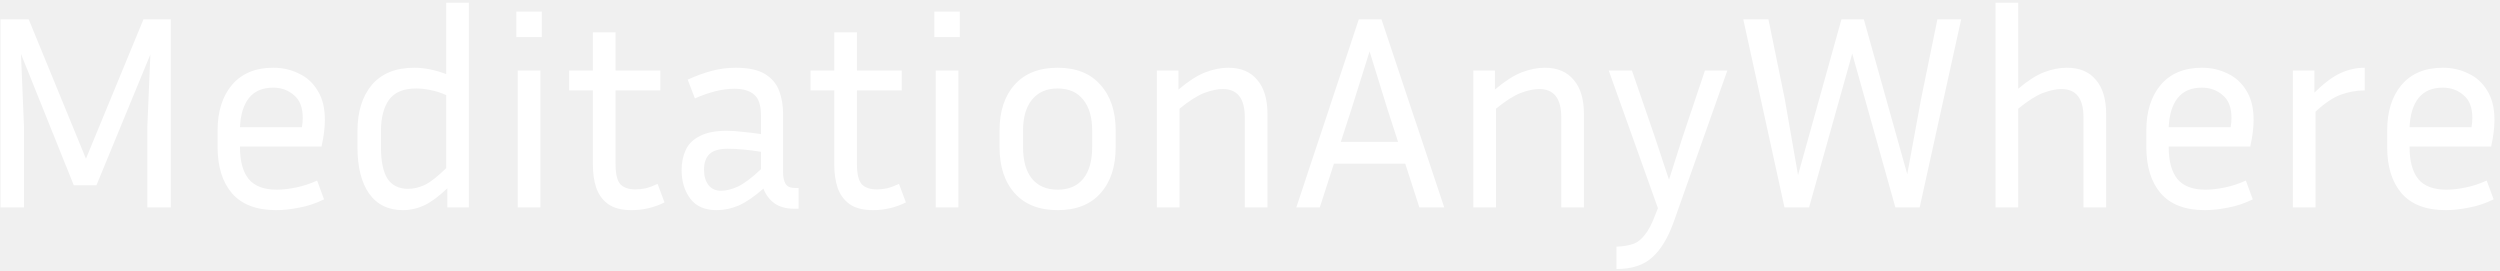
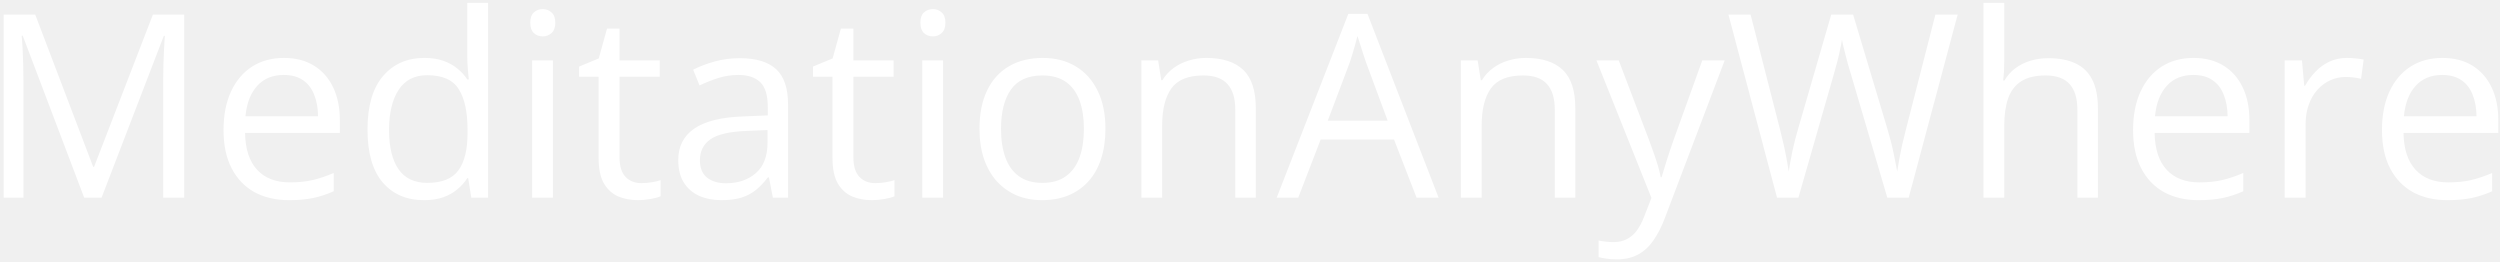
- <svg xmlns="http://www.w3.org/2000/svg" width="434" height="47" viewBox="0 0 434 47" fill="none">
-   <path d="M4.984 3.36L14.92 27.552L24.904 3.36H29.656V36H25.576V22.032L26.104 9.456L16.744 32.16H12.808L3.64 9.36L4.168 22.032V36H0.088V3.36H4.984ZM56.253 34.608C54.813 35.312 53.373 35.792 51.933 36.048C50.493 36.336 49.165 36.48 47.949 36.48C44.525 36.48 41.965 35.504 40.269 33.552C38.605 31.6 37.773 28.928 37.773 25.536V22.656C37.773 19.36 38.605 16.72 40.269 14.736C41.965 12.752 44.349 11.76 47.421 11.76C49.053 11.76 50.541 12.096 51.885 12.768C53.261 13.408 54.349 14.4 55.149 15.744C55.981 17.056 56.397 18.752 56.397 20.832C56.397 22.176 56.205 23.712 55.821 25.44H41.661V25.536C41.661 27.968 42.157 29.808 43.149 31.056C44.173 32.304 45.805 32.928 48.045 32.928C49.069 32.928 50.189 32.8 51.405 32.544C52.653 32.288 53.869 31.888 55.053 31.344L56.253 34.608ZM47.421 15.216C45.565 15.216 44.157 15.824 43.197 17.04C42.269 18.224 41.757 19.904 41.661 22.08H52.413C52.509 21.504 52.557 20.96 52.557 20.448C52.557 18.656 52.045 17.344 51.021 16.512C50.029 15.648 48.829 15.216 47.421 15.216ZM77.656 36V32.688C76.184 34.096 74.84 35.088 73.624 35.664C72.44 36.208 71.208 36.48 69.928 36.48C67.4 36.48 65.448 35.52 64.072 33.6C62.728 31.68 62.056 28.992 62.056 25.536V22.752C62.056 19.392 62.888 16.72 64.552 14.736C66.248 12.752 68.696 11.76 71.896 11.76C72.824 11.76 73.752 11.856 74.68 12.048C75.608 12.24 76.536 12.512 77.464 12.864V0.48H81.4V36H77.656ZM66.136 25.536C66.136 28.032 66.52 29.872 67.288 31.056C68.088 32.208 69.272 32.784 70.84 32.784C71.768 32.784 72.728 32.56 73.72 32.112C74.712 31.632 75.96 30.656 77.464 29.184V16.512C76.536 16.096 75.64 15.808 74.776 15.648C73.912 15.456 73.064 15.36 72.232 15.36C70.056 15.36 68.488 16.016 67.528 17.328C66.6 18.64 66.136 20.448 66.136 22.752V25.536ZM94.056 6.432H89.64V2.016H94.056V6.432ZM93.816 36H89.88V12.24H93.816V36ZM115.358 35.136C113.566 36.032 111.662 36.48 109.646 36.48C107.918 36.48 106.558 36.128 105.566 35.424C104.606 34.72 103.918 33.776 103.502 32.592C103.118 31.408 102.926 30.096 102.926 28.656V15.696H98.798V12.24H102.926V5.616H106.862V12.24H114.638V15.696H106.862V28.512C106.862 30.176 107.134 31.328 107.678 31.968C108.254 32.576 109.134 32.88 110.318 32.88C110.894 32.88 111.486 32.816 112.094 32.688C112.734 32.528 113.422 32.272 114.158 31.92L115.358 35.136ZM137.913 36.24C136.441 36.24 135.257 35.904 134.361 35.232C133.497 34.56 132.889 33.728 132.537 32.736C130.969 34.112 129.545 35.088 128.265 35.664C126.985 36.208 125.705 36.48 124.425 36.48C122.345 36.48 120.809 35.808 119.817 34.464C118.825 33.12 118.329 31.472 118.329 29.52C118.329 28.208 118.569 27.04 119.049 26.016C119.529 24.992 120.345 24.192 121.497 23.616C122.649 23.008 124.201 22.704 126.153 22.704C127.017 22.704 127.961 22.768 128.984 22.896C130.009 22.992 131.049 23.12 132.105 23.28V20.064C132.105 18.272 131.705 17.056 130.905 16.416C130.137 15.744 129.001 15.408 127.497 15.408C125.449 15.408 123.161 15.968 120.633 17.088L119.385 13.824C120.857 13.152 122.265 12.64 123.609 12.288C124.953 11.936 126.313 11.76 127.689 11.76C129.929 11.76 131.641 12.128 132.825 12.864C134.009 13.6 134.825 14.576 135.273 15.792C135.721 17.008 135.945 18.336 135.945 19.776V30.048C135.945 30.784 136.089 31.408 136.377 31.92C136.665 32.4 137.241 32.64 138.105 32.64H138.633V36.24H137.913ZM122.217 29.472C122.217 30.56 122.473 31.44 122.985 32.112C123.497 32.784 124.233 33.12 125.193 33.12C126.025 33.12 126.985 32.88 128.073 32.4C129.161 31.888 130.505 30.88 132.105 29.376V26.352C129.929 26 128.009 25.824 126.345 25.824C124.873 25.824 123.817 26.128 123.177 26.736C122.537 27.344 122.217 28.256 122.217 29.472ZM157.264 35.136C155.472 36.032 153.568 36.48 151.552 36.48C149.824 36.48 148.464 36.128 147.472 35.424C146.512 34.72 145.824 33.776 145.408 32.592C145.024 31.408 144.832 30.096 144.832 28.656V15.696H140.704V12.24H144.832V5.616H148.768V12.24H156.544V15.696H148.768V28.512C148.768 30.176 149.04 31.328 149.584 31.968C150.16 32.576 151.04 32.88 152.224 32.88C152.8 32.88 153.392 32.816 154 32.688C154.64 32.528 155.328 32.272 156.064 31.92L157.264 35.136ZM166.619 6.432H162.203V2.016H166.619V6.432ZM166.379 36H162.443V12.24H166.379V36ZM193.681 22.656V25.536C193.681 28.928 192.801 31.6 191.041 33.552C189.313 35.504 186.833 36.48 183.601 36.48C180.401 36.48 177.921 35.504 176.161 33.552C174.401 31.6 173.521 28.928 173.521 25.536V22.656C173.521 19.328 174.385 16.688 176.113 14.736C177.873 12.752 180.369 11.76 183.601 11.76C186.833 11.76 189.313 12.752 191.041 14.736C192.801 16.688 193.681 19.328 193.681 22.656ZM189.601 22.656C189.601 20.384 189.089 18.608 188.065 17.328C187.041 16.016 185.553 15.36 183.601 15.36C181.681 15.36 180.193 16.016 179.137 17.328C178.113 18.608 177.601 20.384 177.601 22.656V25.536C177.601 27.904 178.113 29.728 179.137 31.008C180.193 32.288 181.681 32.928 183.601 32.928C185.553 32.928 187.041 32.288 188.065 31.008C189.089 29.728 189.601 27.904 189.601 25.536V22.656ZM212.257 15.456C211.361 15.456 210.305 15.68 209.089 16.128C207.905 16.576 206.465 17.488 204.769 18.864V36H200.833V12.24H204.577V15.552C206.273 14.112 207.809 13.12 209.185 12.576C210.593 12.032 211.937 11.76 213.217 11.76C215.425 11.76 217.105 12.464 218.257 13.872C219.441 15.248 220.033 17.216 220.033 19.776V36H216.097V20.352C216.097 17.088 214.817 15.456 212.257 15.456ZM246.399 36L243.951 28.416H231.567L229.119 36H225.039L235.887 3.36H239.823L250.719 36H246.399ZM234.591 19.008L232.767 24.624H242.703L240.879 19.008L237.759 8.928L234.591 19.008ZM267.195 15.456C266.299 15.456 265.243 15.68 264.027 16.128C262.843 16.576 261.403 17.488 259.707 18.864V36H255.771V12.24H259.515V15.552C261.211 14.112 262.747 13.12 264.123 12.576C265.531 12.032 266.875 11.76 268.155 11.76C270.363 11.76 272.043 12.464 273.195 13.872C274.379 15.248 274.971 17.216 274.971 19.776V36H271.035V20.352C271.035 17.088 269.755 15.456 267.195 15.456ZM290.602 38.4C289.578 41.28 288.314 43.376 286.81 44.688C285.338 46.032 283.274 46.704 280.618 46.704V42.816C281.706 42.784 282.634 42.64 283.402 42.384C284.202 42.128 284.906 41.6 285.514 40.8C286.154 40.032 286.762 38.88 287.338 37.344L287.818 36.144L279.274 12.24H283.306L287.29 23.808L289.738 31.2L292.09 23.808L295.978 12.24H299.866L290.602 38.4ZM309.834 17.184L312.138 30.384L319.674 3.36H323.562L331.098 30.24L333.498 17.184L336.33 3.36H340.458L333.258 36H329.034L321.546 9.312L314.058 36H309.786L302.634 3.36H307.002L309.834 17.184ZM357.851 15.456C356.955 15.456 355.899 15.68 354.683 16.128C353.499 16.576 352.059 17.488 350.363 18.864V36H346.427V0.48H350.363V15.408C352.027 14 353.531 13.04 354.875 12.528C356.219 12.016 357.531 11.76 358.811 11.76C361.019 11.76 362.699 12.464 363.851 13.872C365.035 15.248 365.627 17.216 365.627 19.776V36H361.691V20.352C361.691 17.088 360.411 15.456 357.851 15.456ZM391.081 34.608C389.641 35.312 388.201 35.792 386.761 36.048C385.321 36.336 383.993 36.48 382.777 36.48C379.353 36.48 376.793 35.504 375.097 33.552C373.433 31.6 372.601 28.928 372.601 25.536V22.656C372.601 19.36 373.433 16.72 375.097 14.736C376.793 12.752 379.177 11.76 382.249 11.76C383.881 11.76 385.369 12.096 386.713 12.768C388.089 13.408 389.177 14.4 389.977 15.744C390.809 17.056 391.225 18.752 391.225 20.832C391.225 22.176 391.033 23.712 390.649 25.44H376.489V25.536C376.489 27.968 376.985 29.808 377.977 31.056C379.001 32.304 380.633 32.928 382.873 32.928C383.897 32.928 385.017 32.8 386.233 32.544C387.481 32.288 388.697 31.888 389.881 31.344L391.081 34.608ZM382.249 15.216C380.393 15.216 378.985 15.824 378.025 17.04C377.097 18.224 376.585 19.904 376.489 22.08H387.241C387.337 21.504 387.385 20.96 387.385 20.448C387.385 18.656 386.873 17.344 385.849 16.512C384.857 15.648 383.657 15.216 382.249 15.216ZM410.517 15.696C409.077 15.696 407.669 15.952 406.293 16.464C404.949 16.976 403.509 17.952 401.973 19.392V36H398.037V12.24H401.781V16.08C403.413 14.48 404.901 13.36 406.245 12.72C407.621 12.08 409.045 11.76 410.517 11.76V15.696ZM432.894 34.608C431.454 35.312 430.014 35.792 428.574 36.048C427.134 36.336 425.806 36.48 424.59 36.48C421.166 36.48 418.606 35.504 416.91 33.552C415.246 31.6 414.414 28.928 414.414 25.536V22.656C414.414 19.36 415.246 16.72 416.91 14.736C418.606 12.752 420.99 11.76 424.062 11.76C425.694 11.76 427.182 12.096 428.526 12.768C429.902 13.408 430.99 14.4 431.79 15.744C432.622 17.056 433.038 18.752 433.038 20.832C433.038 22.176 432.846 23.712 432.462 25.44H418.302V25.536C418.302 27.968 418.798 29.808 419.79 31.056C420.814 32.304 422.446 32.928 424.686 32.928C425.71 32.928 426.83 32.8 428.046 32.544C429.294 32.288 430.51 31.888 431.694 31.344L432.894 34.608ZM424.062 15.216C422.206 15.216 420.798 15.824 419.838 17.04C418.91 18.224 418.398 19.904 418.302 22.08H429.054C429.15 21.504 429.198 20.96 429.198 20.448C429.198 18.656 428.686 17.344 427.662 16.512C426.67 15.648 425.47 15.216 424.062 15.216Z" fill="white" />
+ <svg xmlns="http://www.w3.org/2000/svg" width="468" height="49" viewBox="0 0 468 49" fill="none">
+   <path d="M15.758 37L4.25 6.672H4.062C4.125 7.312 4.18 8.094 4.227 9.016C4.273 9.938 4.312 10.945 4.344 12.039C4.375 13.117 4.391 14.219 4.391 15.344V37H0.688V2.734H6.594L17.445 31.234H17.609L28.625 2.734H34.484V37H30.547V15.062C30.547 14.047 30.562 13.031 30.594 12.016C30.625 10.984 30.664 10.016 30.711 9.109C30.758 8.188 30.805 7.391 30.852 6.719H30.664L19.016 37H15.758ZM53.164 10.844C55.352 10.844 57.227 11.328 58.789 12.297C60.352 13.266 61.547 14.625 62.375 16.375C63.203 18.109 63.617 20.141 63.617 22.469V24.883H45.875C45.922 27.898 46.672 30.195 48.125 31.773C49.578 33.352 51.625 34.141 54.266 34.141C55.891 34.141 57.328 33.992 58.578 33.695C59.828 33.398 61.125 32.961 62.469 32.383V35.805C61.172 36.383 59.883 36.805 58.602 37.07C57.336 37.336 55.836 37.469 54.102 37.469C51.633 37.469 49.477 36.969 47.633 35.969C45.805 34.953 44.383 33.469 43.367 31.516C42.352 29.562 41.844 27.172 41.844 24.344C41.844 21.578 42.305 19.188 43.227 17.172C44.164 15.141 45.477 13.578 47.164 12.484C48.867 11.391 50.867 10.844 53.164 10.844ZM53.117 14.031C51.039 14.031 49.383 14.711 48.148 16.07C46.914 17.43 46.18 19.328 45.945 21.766H59.539C59.523 20.234 59.281 18.891 58.812 17.734C58.359 16.562 57.664 15.656 56.727 15.016C55.789 14.359 54.586 14.031 53.117 14.031ZM79.367 37.469C76.117 37.469 73.539 36.359 71.633 34.141C69.742 31.922 68.797 28.625 68.797 24.25C68.797 19.828 69.766 16.492 71.703 14.242C73.641 11.977 76.219 10.844 79.438 10.844C80.797 10.844 81.984 11.023 83 11.383C84.016 11.742 84.891 12.227 85.625 12.836C86.359 13.43 86.977 14.109 87.477 14.875H87.758C87.695 14.391 87.633 13.727 87.57 12.883C87.508 12.039 87.477 11.352 87.477 10.82V0.531H91.367V37H88.227L87.641 33.344H87.477C86.992 34.109 86.375 34.805 85.625 35.43C84.891 36.055 84.008 36.555 82.977 36.93C81.961 37.289 80.758 37.469 79.367 37.469ZM79.977 34.234C82.727 34.234 84.672 33.453 85.812 31.891C86.953 30.328 87.523 28.008 87.523 24.93V24.227C87.523 20.961 86.977 18.453 85.883 16.703C84.805 14.953 82.836 14.078 79.977 14.078C77.586 14.078 75.797 15 74.609 16.844C73.422 18.672 72.828 21.172 72.828 24.344C72.828 27.5 73.414 29.938 74.586 31.656C75.773 33.375 77.57 34.234 79.977 34.234ZM103.508 11.312V37H99.617V11.312H103.508ZM101.609 1.703C102.25 1.703 102.797 1.914 103.25 2.336C103.719 2.742 103.953 3.383 103.953 4.258C103.953 5.117 103.719 5.758 103.25 6.18C102.797 6.602 102.25 6.812 101.609 6.812C100.938 6.812 100.375 6.602 99.922 6.18C99.484 5.758 99.266 5.117 99.266 4.258C99.266 3.383 99.484 2.742 99.922 2.336C100.375 1.914 100.938 1.703 101.609 1.703ZM120.055 34.281C120.695 34.281 121.352 34.227 122.023 34.117C122.695 34.008 123.242 33.875 123.664 33.719V36.742C123.211 36.945 122.578 37.117 121.766 37.258C120.969 37.398 120.188 37.469 119.422 37.469C118.062 37.469 116.828 37.234 115.719 36.766C114.609 36.281 113.719 35.469 113.047 34.328C112.391 33.188 112.062 31.609 112.062 29.594V14.359H108.406V12.461L112.086 10.938L113.633 5.359H115.977V11.312H123.5V14.359H115.977V29.477C115.977 31.086 116.344 32.289 117.078 33.086C117.828 33.883 118.82 34.281 120.055 34.281ZM138.477 10.891C141.539 10.891 143.812 11.578 145.297 12.953C146.781 14.328 147.523 16.523 147.523 19.539V37H144.688L143.938 33.203H143.75C143.031 34.141 142.281 34.93 141.5 35.57C140.719 36.195 139.812 36.672 138.781 37C137.766 37.312 136.516 37.469 135.031 37.469C133.469 37.469 132.078 37.195 130.859 36.648C129.656 36.102 128.703 35.273 128 34.164C127.312 33.055 126.969 31.648 126.969 29.945C126.969 27.383 127.984 25.414 130.016 24.039C132.047 22.664 135.141 21.914 139.297 21.789L143.727 21.602V20.031C143.727 17.812 143.25 16.258 142.297 15.367C141.344 14.477 140 14.031 138.266 14.031C136.922 14.031 135.641 14.227 134.422 14.617C133.203 15.008 132.047 15.469 130.953 16L129.758 13.047C130.914 12.453 132.242 11.945 133.742 11.523C135.242 11.102 136.82 10.891 138.477 10.891ZM143.68 24.344L139.766 24.508C136.562 24.633 134.305 25.156 132.992 26.078C131.68 27 131.023 28.305 131.023 29.992C131.023 31.461 131.469 32.547 132.359 33.25C133.25 33.953 134.43 34.305 135.898 34.305C138.18 34.305 140.047 33.672 141.5 32.406C142.953 31.141 143.68 29.242 143.68 26.711V24.344ZM163.836 34.281C164.477 34.281 165.133 34.227 165.805 34.117C166.477 34.008 167.023 33.875 167.445 33.719V36.742C166.992 36.945 166.359 37.117 165.547 37.258C164.75 37.398 163.969 37.469 163.203 37.469C161.844 37.469 160.609 37.234 159.5 36.766C158.391 36.281 157.5 35.469 156.828 34.328C156.172 33.188 155.844 31.609 155.844 29.594V14.359H152.188V12.461L155.867 10.938L157.414 5.359H159.758V11.312H167.281V14.359H159.758V29.477C159.758 31.086 160.125 32.289 160.859 33.086C161.609 33.883 162.602 34.281 163.836 34.281ZM176.539 11.312V37H172.648V11.312H176.539ZM174.641 1.703C175.281 1.703 175.828 1.914 176.281 2.336C176.75 2.742 176.984 3.383 176.984 4.258C176.984 5.117 176.75 5.758 176.281 6.18C175.828 6.602 175.281 6.812 174.641 6.812C173.969 6.812 173.406 6.602 172.953 6.18C172.516 5.758 172.297 5.117 172.297 4.258C172.297 3.383 172.516 2.742 172.953 2.336C173.406 1.914 173.969 1.703 174.641 1.703ZM206.938 24.109C206.938 26.219 206.664 28.102 206.117 29.758C205.57 31.414 204.781 32.812 203.75 33.953C202.719 35.094 201.469 35.969 200 36.578C198.547 37.172 196.898 37.469 195.055 37.469C193.336 37.469 191.758 37.172 190.32 36.578C188.898 35.969 187.664 35.094 186.617 33.953C185.586 32.812 184.781 31.414 184.203 29.758C183.641 28.102 183.359 26.219 183.359 24.109C183.359 21.297 183.836 18.906 184.789 16.938C185.742 14.953 187.102 13.445 188.867 12.414C190.648 11.367 192.766 10.844 195.219 10.844C197.562 10.844 199.609 11.367 201.359 12.414C203.125 13.461 204.492 14.977 205.461 16.961C206.445 18.93 206.938 21.312 206.938 24.109ZM187.391 24.109C187.391 26.172 187.664 27.961 188.211 29.477C188.758 30.992 189.602 32.164 190.742 32.992C191.883 33.82 193.352 34.234 195.148 34.234C196.93 34.234 198.391 33.82 199.531 32.992C200.688 32.164 201.539 30.992 202.086 29.477C202.633 27.961 202.906 26.172 202.906 24.109C202.906 22.062 202.633 20.297 202.086 18.812C201.539 17.312 200.695 16.156 199.555 15.344C198.414 14.531 196.938 14.125 195.125 14.125C192.453 14.125 190.492 15.008 189.242 16.773C188.008 18.539 187.391 20.984 187.391 24.109ZM225.828 10.844C228.875 10.844 231.18 11.594 232.742 13.094C234.305 14.578 235.086 16.969 235.086 20.266V37H231.242V20.523C231.242 18.383 230.75 16.781 229.766 15.719C228.797 14.656 227.305 14.125 225.289 14.125C222.445 14.125 220.445 14.93 219.289 16.539C218.133 18.148 217.555 20.484 217.555 23.547V37H213.664V11.312H216.805L217.391 15.016H217.602C218.148 14.109 218.844 13.352 219.688 12.742C220.531 12.117 221.477 11.648 222.523 11.336C223.57 11.008 224.672 10.844 225.828 10.844ZM265.18 37L260.961 26.125H247.227L243.031 37H239L252.406 2.594H255.992L269.305 37H265.18ZM259.766 22.586L255.758 11.781C255.664 11.5 255.508 11.039 255.289 10.398C255.086 9.758 254.875 9.094 254.656 8.406C254.438 7.719 254.258 7.164 254.117 6.742C253.961 7.383 253.789 8.023 253.602 8.664C253.43 9.289 253.258 9.875 253.086 10.422C252.914 10.953 252.766 11.406 252.641 11.781L248.562 22.586H259.766ZM285.641 10.844C288.688 10.844 290.992 11.594 292.555 13.094C294.117 14.578 294.898 16.969 294.898 20.266V37H291.055V20.523C291.055 18.383 290.562 16.781 289.578 15.719C288.609 14.656 287.117 14.125 285.102 14.125C282.258 14.125 280.258 14.93 279.102 16.539C277.945 18.148 277.367 20.484 277.367 23.547V37H273.477V11.312H276.617L277.203 15.016H277.414C277.961 14.109 278.656 13.352 279.5 12.742C280.344 12.117 281.289 11.648 282.336 11.336C283.383 11.008 284.484 10.844 285.641 10.844ZM298.859 11.312H303.031L308.703 26.219C309.031 27.094 309.336 27.938 309.617 28.75C309.898 29.547 310.148 30.312 310.367 31.047C310.586 31.781 310.758 32.492 310.883 33.18H311.047C311.266 32.398 311.578 31.375 311.984 30.109C312.391 28.828 312.828 27.523 313.297 26.195L318.664 11.312H322.859L311.68 40.773C311.086 42.352 310.391 43.727 309.594 44.898C308.812 46.07 307.859 46.969 306.734 47.594C305.609 48.234 304.25 48.555 302.656 48.555C301.922 48.555 301.273 48.508 300.711 48.414C300.148 48.336 299.664 48.242 299.258 48.133V45.016C299.602 45.094 300.016 45.164 300.5 45.227C301 45.289 301.516 45.32 302.047 45.32C303.016 45.32 303.852 45.133 304.555 44.758C305.273 44.398 305.891 43.867 306.406 43.164C306.922 42.461 307.367 41.625 307.742 40.656L309.148 37.047L298.859 11.312ZM366.477 2.734L357.312 37H353.305L346.508 13.938C346.305 13.281 346.109 12.625 345.922 11.969C345.75 11.297 345.586 10.664 345.43 10.07C345.273 9.461 345.141 8.93 345.031 8.477C344.938 8.008 344.867 7.656 344.82 7.422C344.789 7.656 344.727 8 344.633 8.453C344.555 8.906 344.445 9.43 344.305 10.023C344.18 10.617 344.023 11.25 343.836 11.922C343.664 12.594 343.477 13.273 343.273 13.961L336.664 37H332.656L323.562 2.734H327.711L333.219 24.227C333.406 24.945 333.578 25.656 333.734 26.359C333.906 27.047 334.055 27.719 334.18 28.375C334.32 29.031 334.445 29.672 334.555 30.297C334.664 30.922 334.766 31.531 334.859 32.125C334.938 31.516 335.039 30.883 335.164 30.227C335.289 29.555 335.422 28.875 335.562 28.188C335.719 27.5 335.883 26.805 336.055 26.102C336.242 25.398 336.438 24.695 336.641 23.992L342.805 2.734H346.906L353.328 24.156C353.547 24.891 353.75 25.617 353.938 26.336C354.125 27.055 354.289 27.758 354.43 28.445C354.586 29.117 354.719 29.766 354.828 30.391C354.953 31 355.062 31.578 355.156 32.125C355.266 31.359 355.398 30.555 355.555 29.711C355.711 28.867 355.891 27.984 356.094 27.062C356.312 26.141 356.547 25.188 356.797 24.203L362.305 2.734H366.477ZM375.195 0.531V11.43C375.195 12.055 375.18 12.688 375.148 13.328C375.117 13.953 375.062 14.531 374.984 15.062H375.242C375.773 14.156 376.445 13.398 377.258 12.789C378.086 12.164 379.023 11.695 380.07 11.383C381.117 11.055 382.227 10.891 383.398 10.891C385.461 10.891 387.18 11.219 388.555 11.875C389.945 12.531 390.984 13.547 391.672 14.922C392.375 16.297 392.727 18.078 392.727 20.266V37H388.883V20.523C388.883 18.383 388.391 16.781 387.406 15.719C386.438 14.656 384.945 14.125 382.93 14.125C381.023 14.125 379.5 14.492 378.359 15.227C377.234 15.945 376.422 17.008 375.922 18.414C375.438 19.82 375.195 21.539 375.195 23.57V37H371.305V0.531H375.195ZM410.633 10.844C412.82 10.844 414.695 11.328 416.258 12.297C417.82 13.266 419.016 14.625 419.844 16.375C420.672 18.109 421.086 20.141 421.086 22.469V24.883H403.344C403.391 27.898 404.141 30.195 405.594 31.773C407.047 33.352 409.094 34.141 411.734 34.141C413.359 34.141 414.797 33.992 416.047 33.695C417.297 33.398 418.594 32.961 419.938 32.383V35.805C418.641 36.383 417.352 36.805 416.07 37.07C414.805 37.336 413.305 37.469 411.57 37.469C409.102 37.469 406.945 36.969 405.102 35.969C403.273 34.953 401.852 33.469 400.836 31.516C399.82 29.562 399.312 27.172 399.312 24.344C399.312 21.578 399.773 19.188 400.695 17.172C401.633 15.141 402.945 13.578 404.633 12.484C406.336 11.391 408.336 10.844 410.633 10.844ZM410.586 14.031C408.508 14.031 406.852 14.711 405.617 16.07C404.383 17.43 403.648 19.328 403.414 21.766H417.008C416.992 20.234 416.75 18.891 416.281 17.734C415.828 16.562 415.133 15.656 414.195 15.016C413.258 14.359 412.055 14.031 410.586 14.031ZM439.367 10.844C439.883 10.844 440.422 10.875 440.984 10.938C441.547 10.984 442.047 11.055 442.484 11.148L441.992 14.758C441.57 14.648 441.102 14.562 440.586 14.5C440.07 14.438 439.586 14.406 439.133 14.406C438.102 14.406 437.125 14.617 436.203 15.039C435.297 15.445 434.5 16.039 433.812 16.82C433.125 17.586 432.586 18.516 432.195 19.609C431.805 20.688 431.609 21.891 431.609 23.219V37H427.695V11.312H430.93L431.352 16.047H431.516C432.047 15.094 432.688 14.227 433.438 13.445C434.188 12.648 435.055 12.016 436.039 11.547C437.039 11.078 438.148 10.844 439.367 10.844ZM457.227 10.844C459.414 10.844 461.289 11.328 462.852 12.297C464.414 13.266 465.609 14.625 466.438 16.375C467.266 18.109 467.68 20.141 467.68 22.469V24.883H449.938C449.984 27.898 450.734 30.195 452.188 31.773C453.641 33.352 455.688 34.141 458.328 34.141C459.953 34.141 461.391 33.992 462.641 33.695C463.891 33.398 465.188 32.961 466.531 32.383V35.805C465.234 36.383 463.945 36.805 462.664 37.07C461.398 37.336 459.898 37.469 458.164 37.469C455.695 37.469 453.539 36.969 451.695 35.969C449.867 34.953 448.445 33.469 447.43 31.516C446.414 29.562 445.906 27.172 445.906 24.344C445.906 21.578 446.367 19.188 447.289 17.172C448.227 15.141 449.539 13.578 451.227 12.484C452.93 11.391 454.93 10.844 457.227 10.844ZM457.18 14.031C455.102 14.031 453.445 14.711 452.211 16.07C450.977 17.43 450.242 19.328 450.008 21.766H463.602C463.586 20.234 463.344 18.891 462.875 17.734C462.422 16.562 461.727 15.656 460.789 15.016C459.852 14.359 458.648 14.031 457.18 14.031Z" fill="white" />
</svg>
